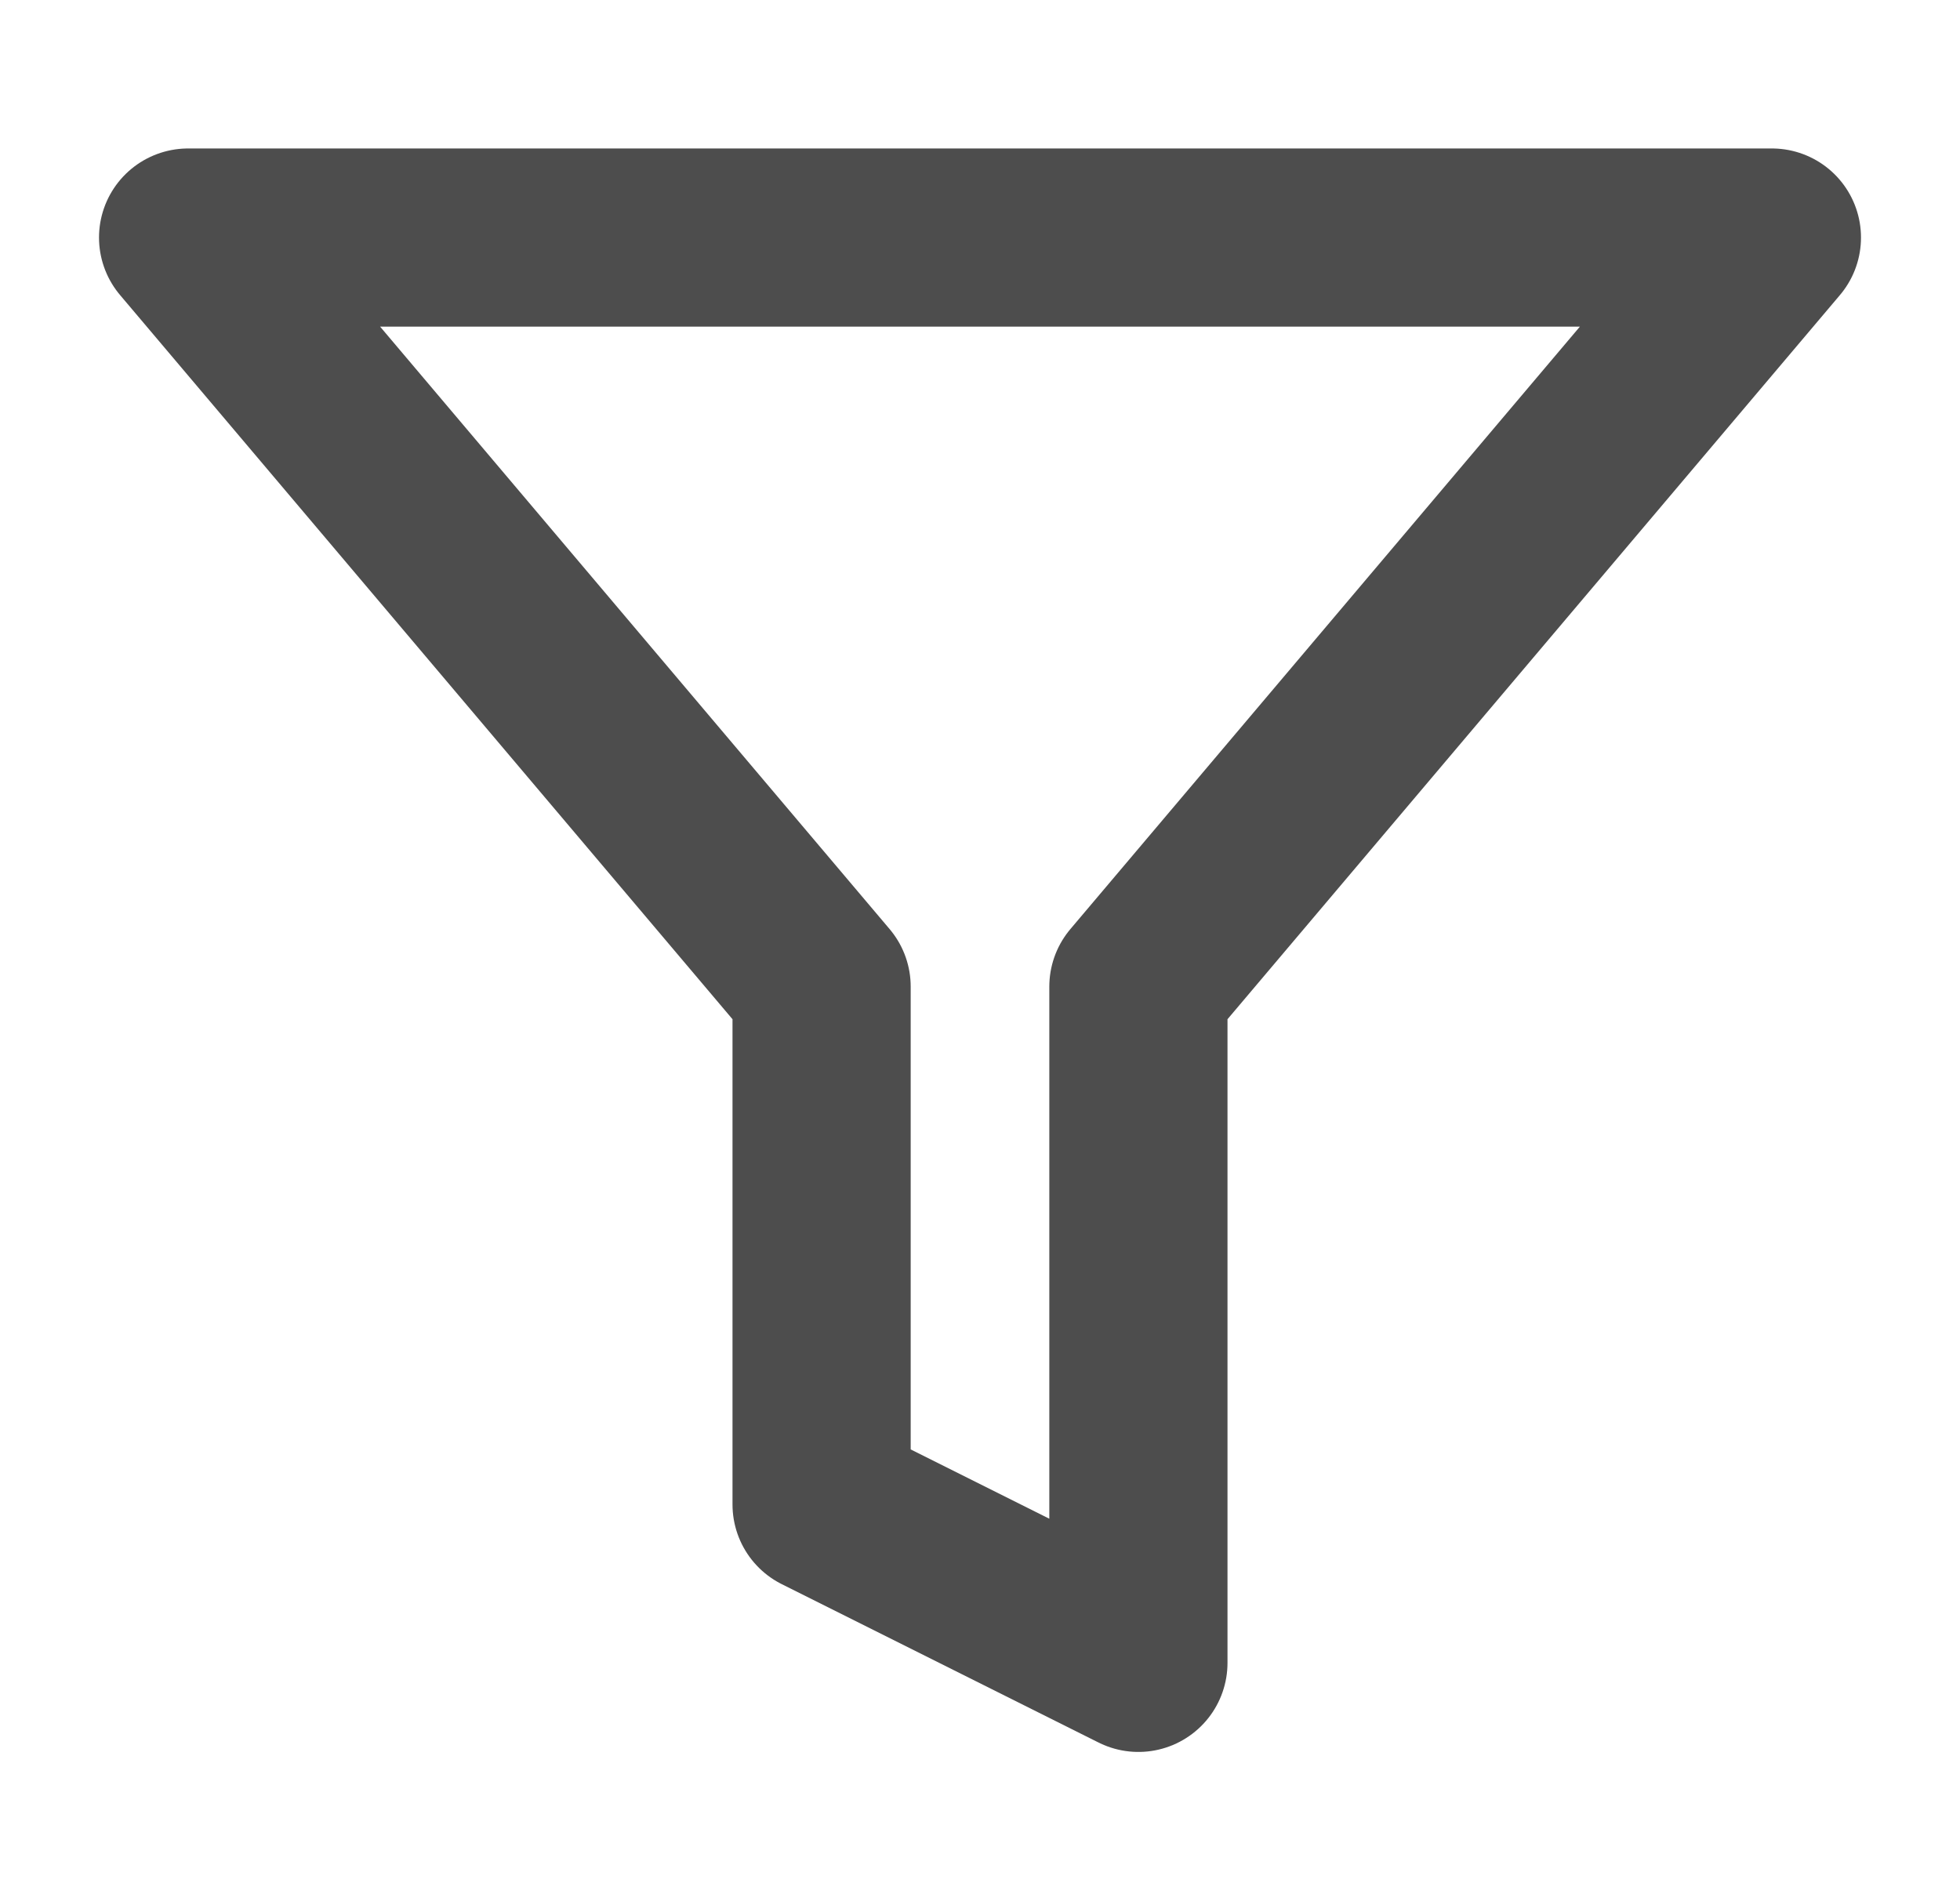
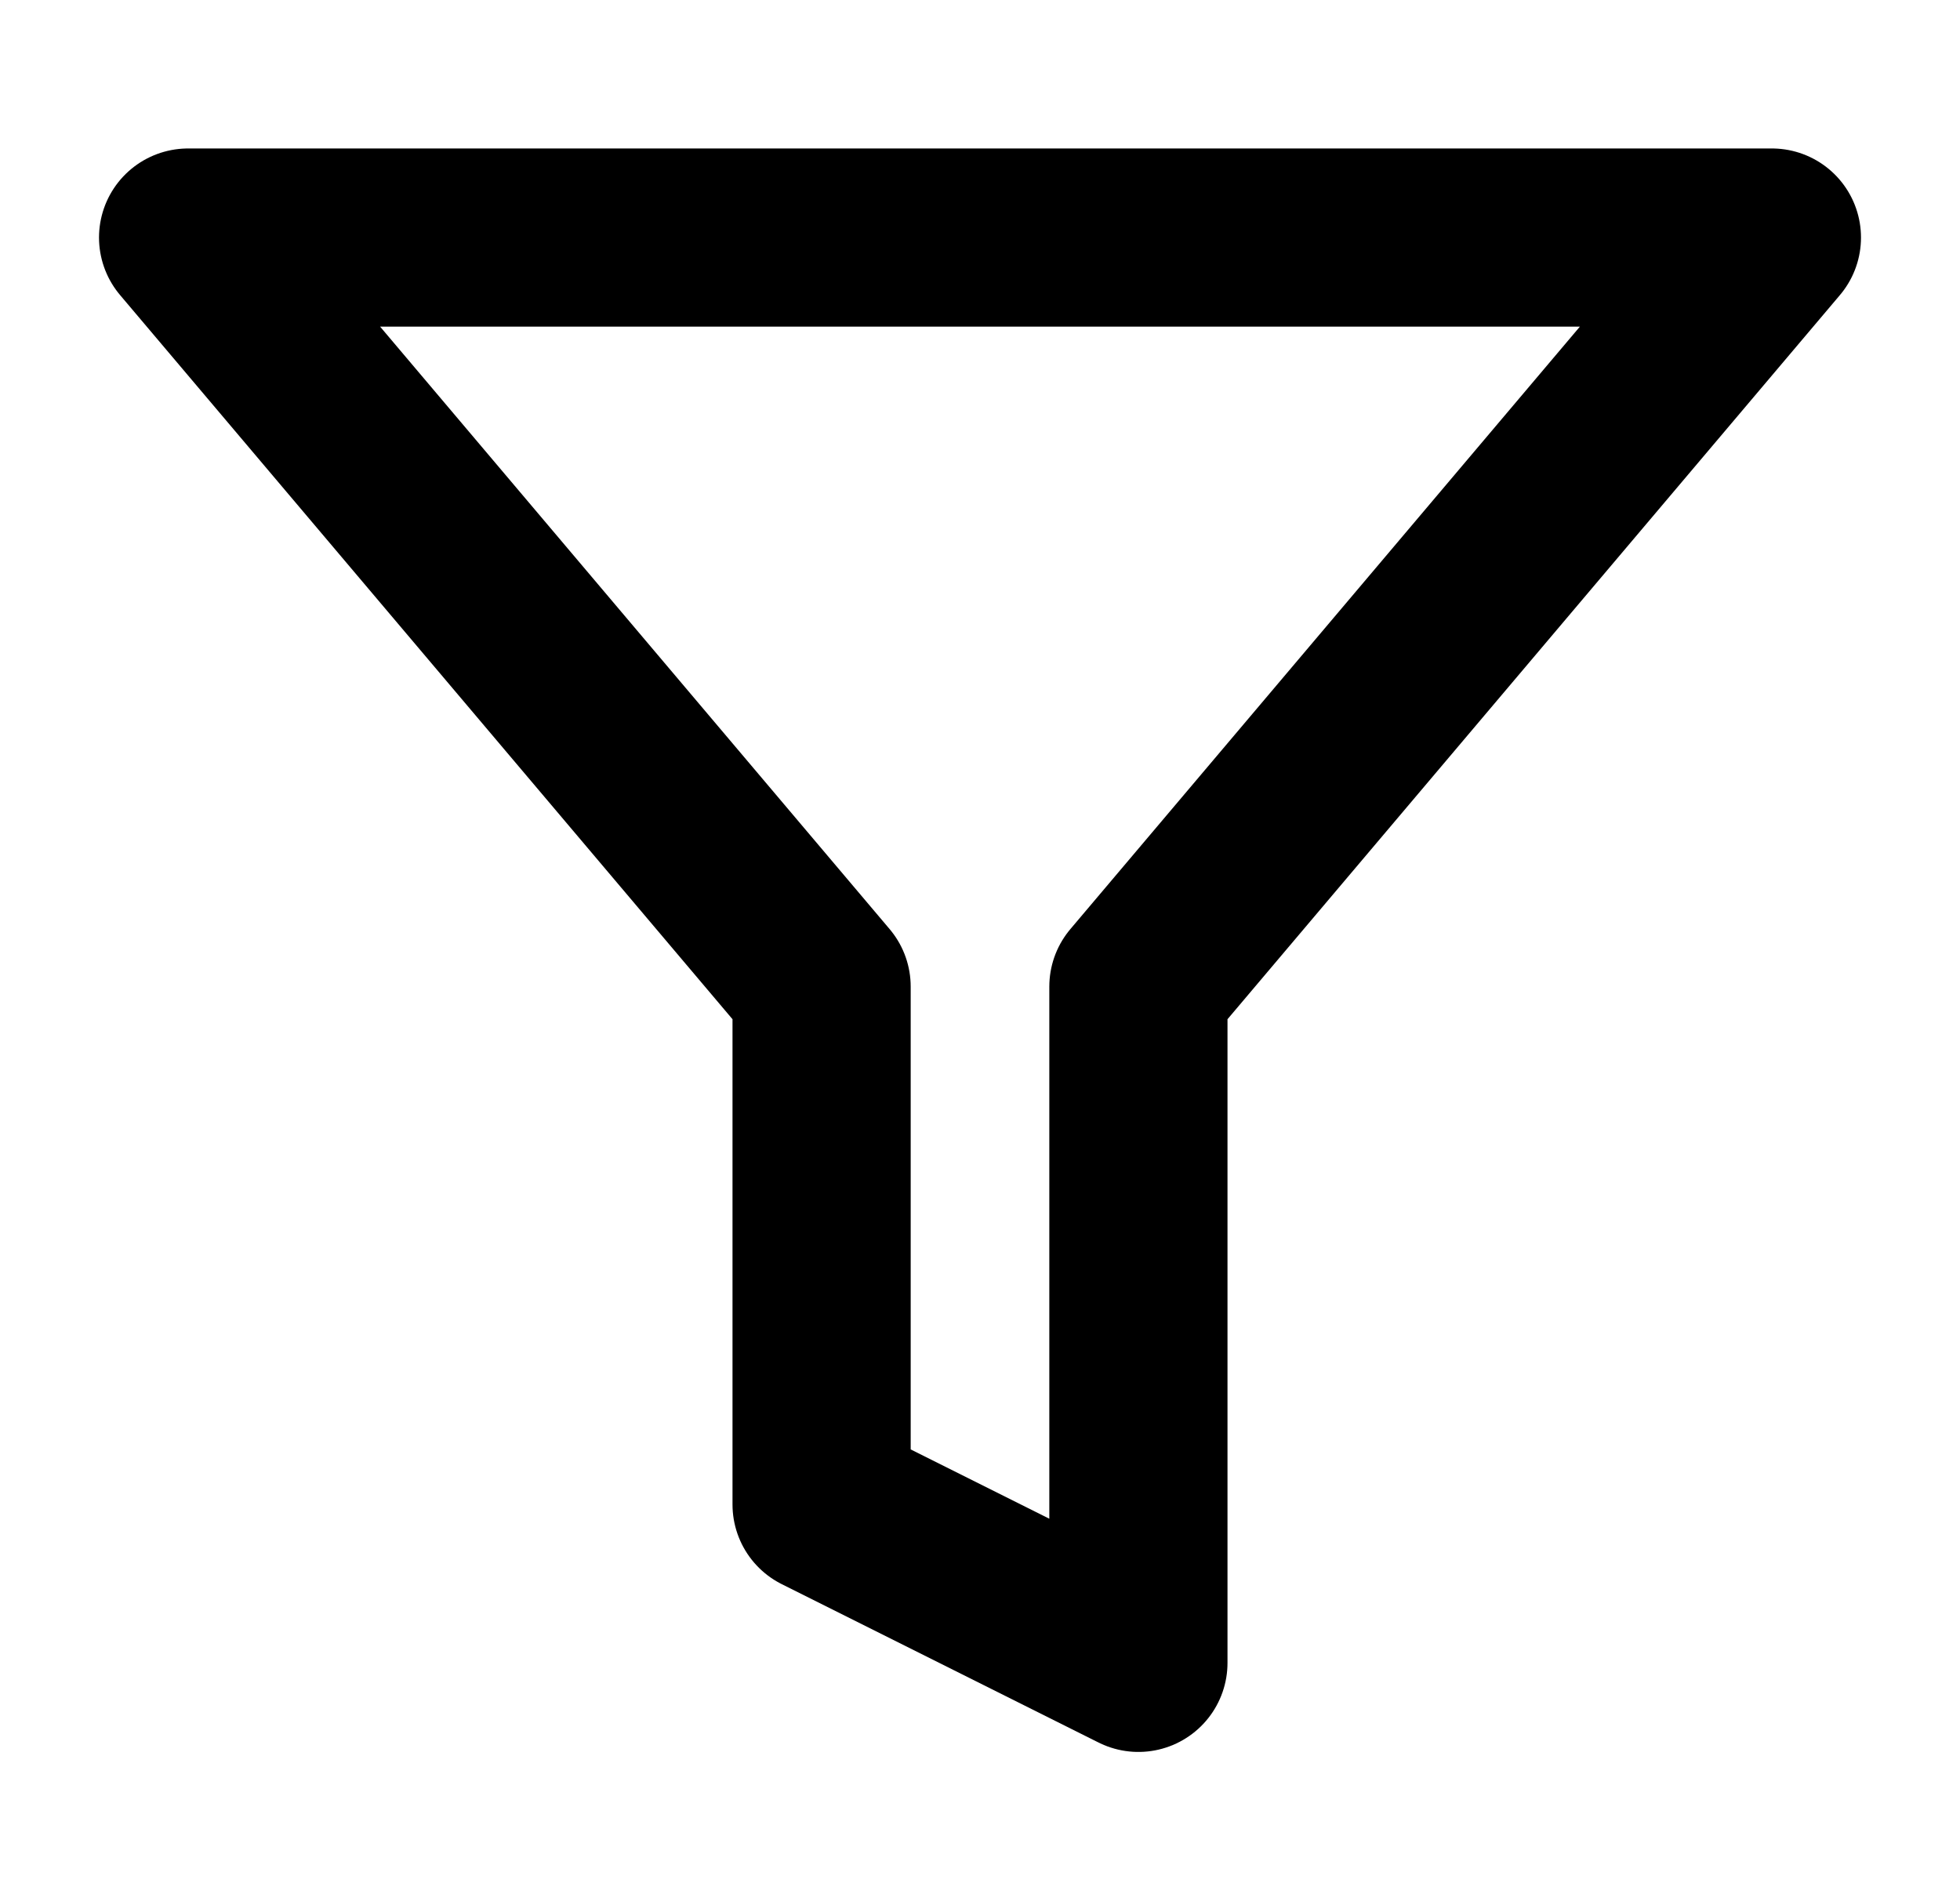
<svg xmlns="http://www.w3.org/2000/svg" width="33" height="32" viewBox="0 0 33 32" fill="none">
-   <path d="M29.833 4H3.167L13.833 16.613V25.333L19.167 28V16.613L29.833 4Z" stroke="#4D4D4D" stroke-width="3" stroke-linecap="round" stroke-linejoin="round" />
+   <path d="M29.833 4H3.167L13.833 16.613V25.333L19.167 28V16.613L29.833 4Z" stroke="currentColor" stroke-width="3" stroke-linecap="round" stroke-linejoin="round" />
</svg>
